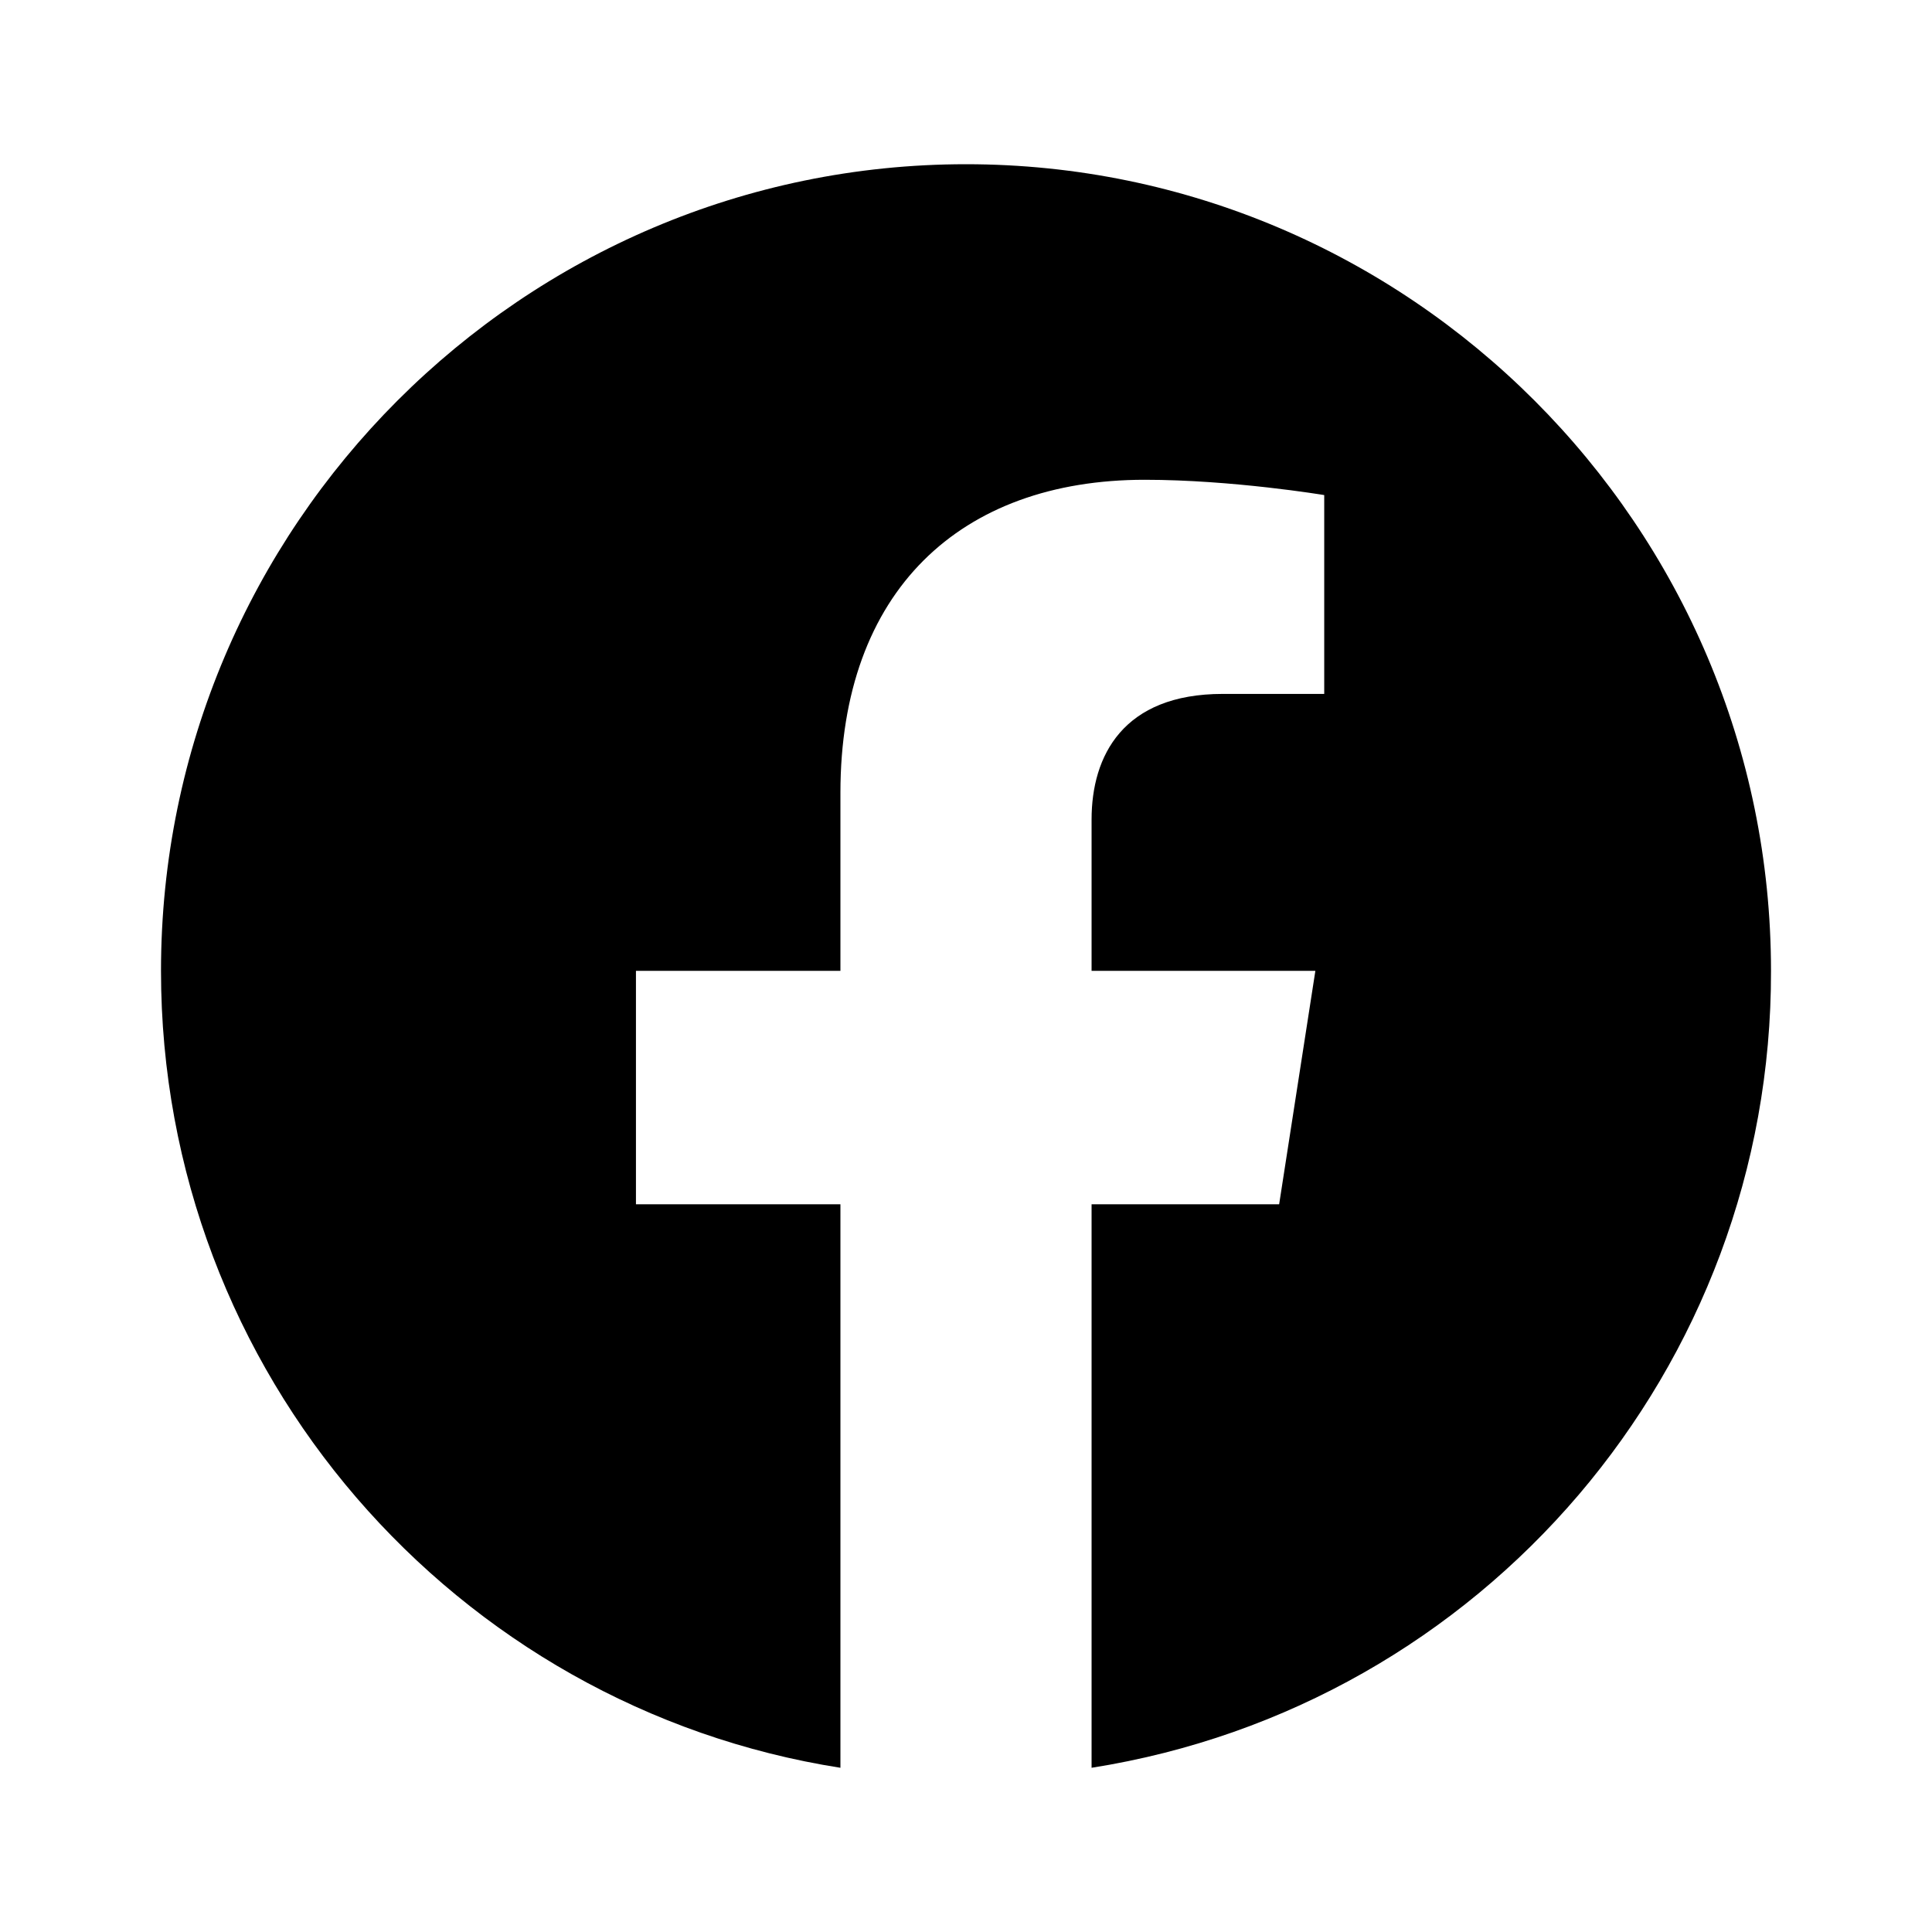
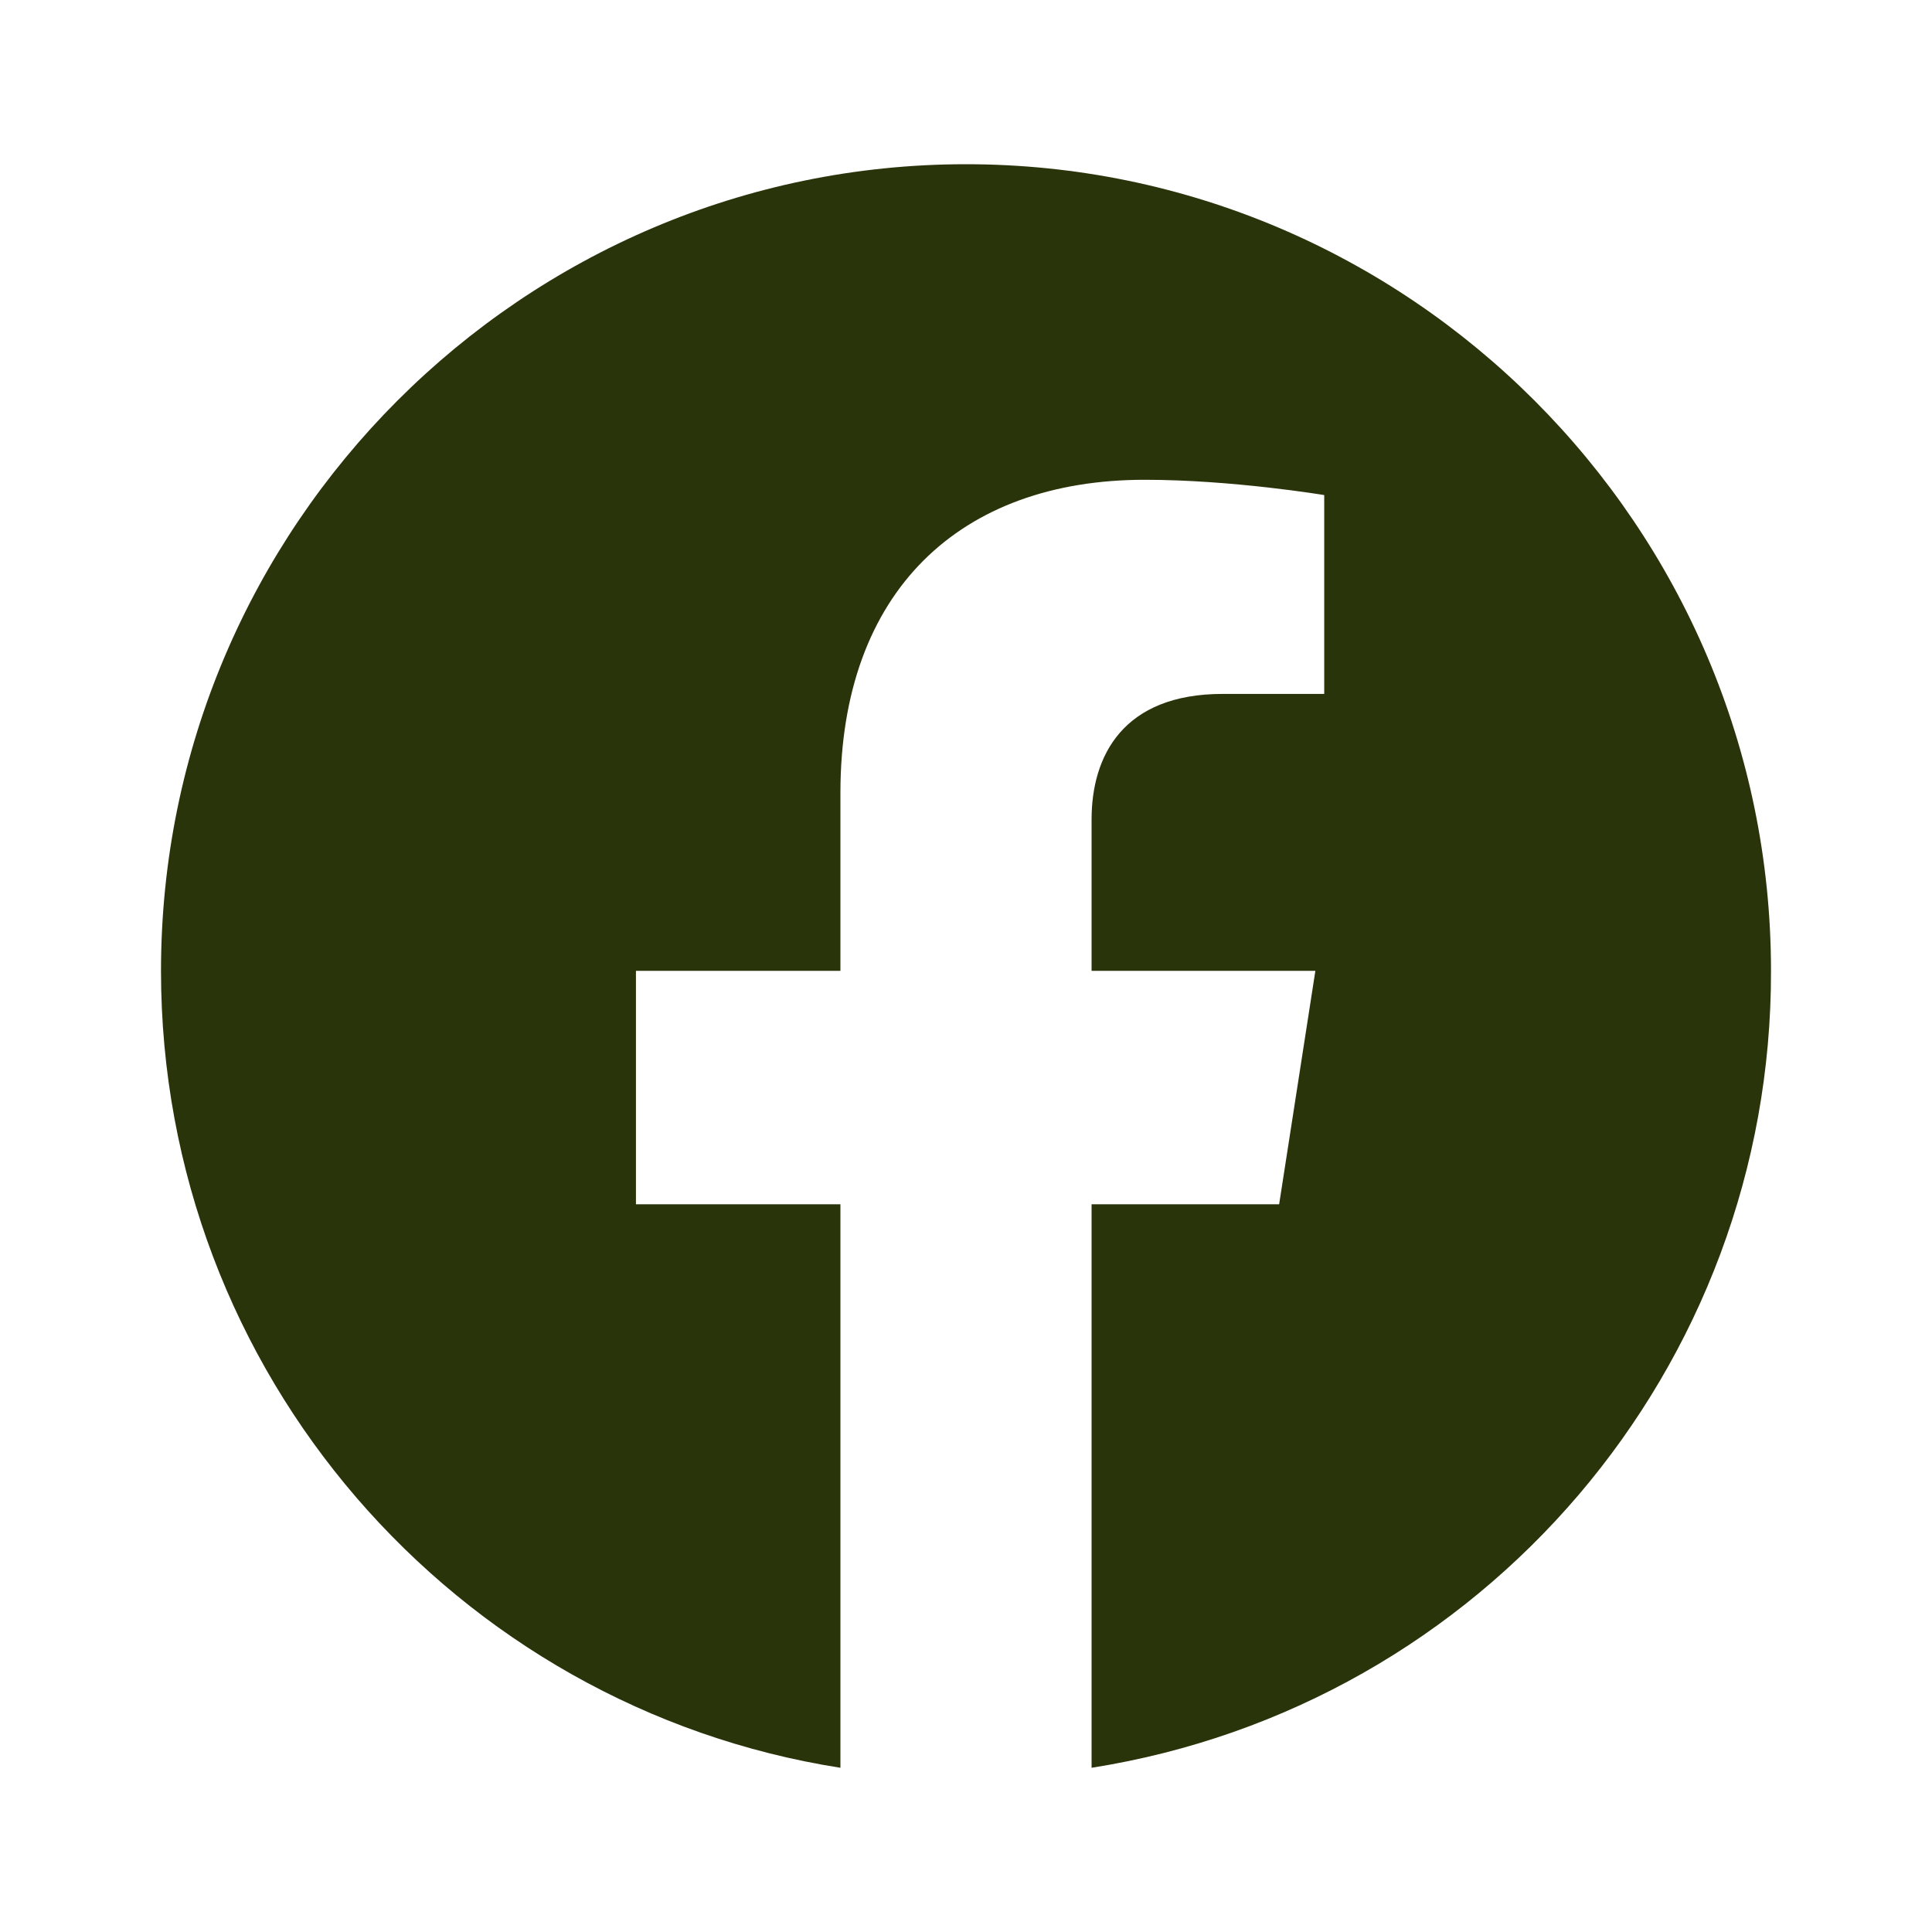
<svg xmlns="http://www.w3.org/2000/svg" width="32" height="32" viewBox="0 0 24 24">
-   <path fill="currentColor" d="M12 2.04c-5.5 0-10 4.49-10 10.02c0 5 3.66 9.15 8.44 9.9v-7H7.9v-2.9h2.54V9.85c0-2.51 1.49-3.89 3.78-3.89c1.09 0 2.23.19 2.23.19v2.47h-1.26c-1.24 0-1.63.77-1.63 1.56v1.88h2.78l-.45 2.9h-2.33v7a10 10 0 0 0 8.44-9.9c0-5.53-4.5-10.02-10-10.02" />
+   <path fill="#29340b" d="M12 2.04c-5.5 0-10 4.49-10 10.02c0 5 3.66 9.15 8.44 9.9v-7H7.9v-2.9h2.54V9.85c0-2.51 1.49-3.89 3.78-3.89c1.09 0 2.23.19 2.23.19v2.47h-1.26c-1.24 0-1.63.77-1.63 1.56v1.88h2.78l-.45 2.9h-2.33v7a10 10 0 0 0 8.44-9.9c0-5.53-4.5-10.02-10-10.02" />
</svg>
